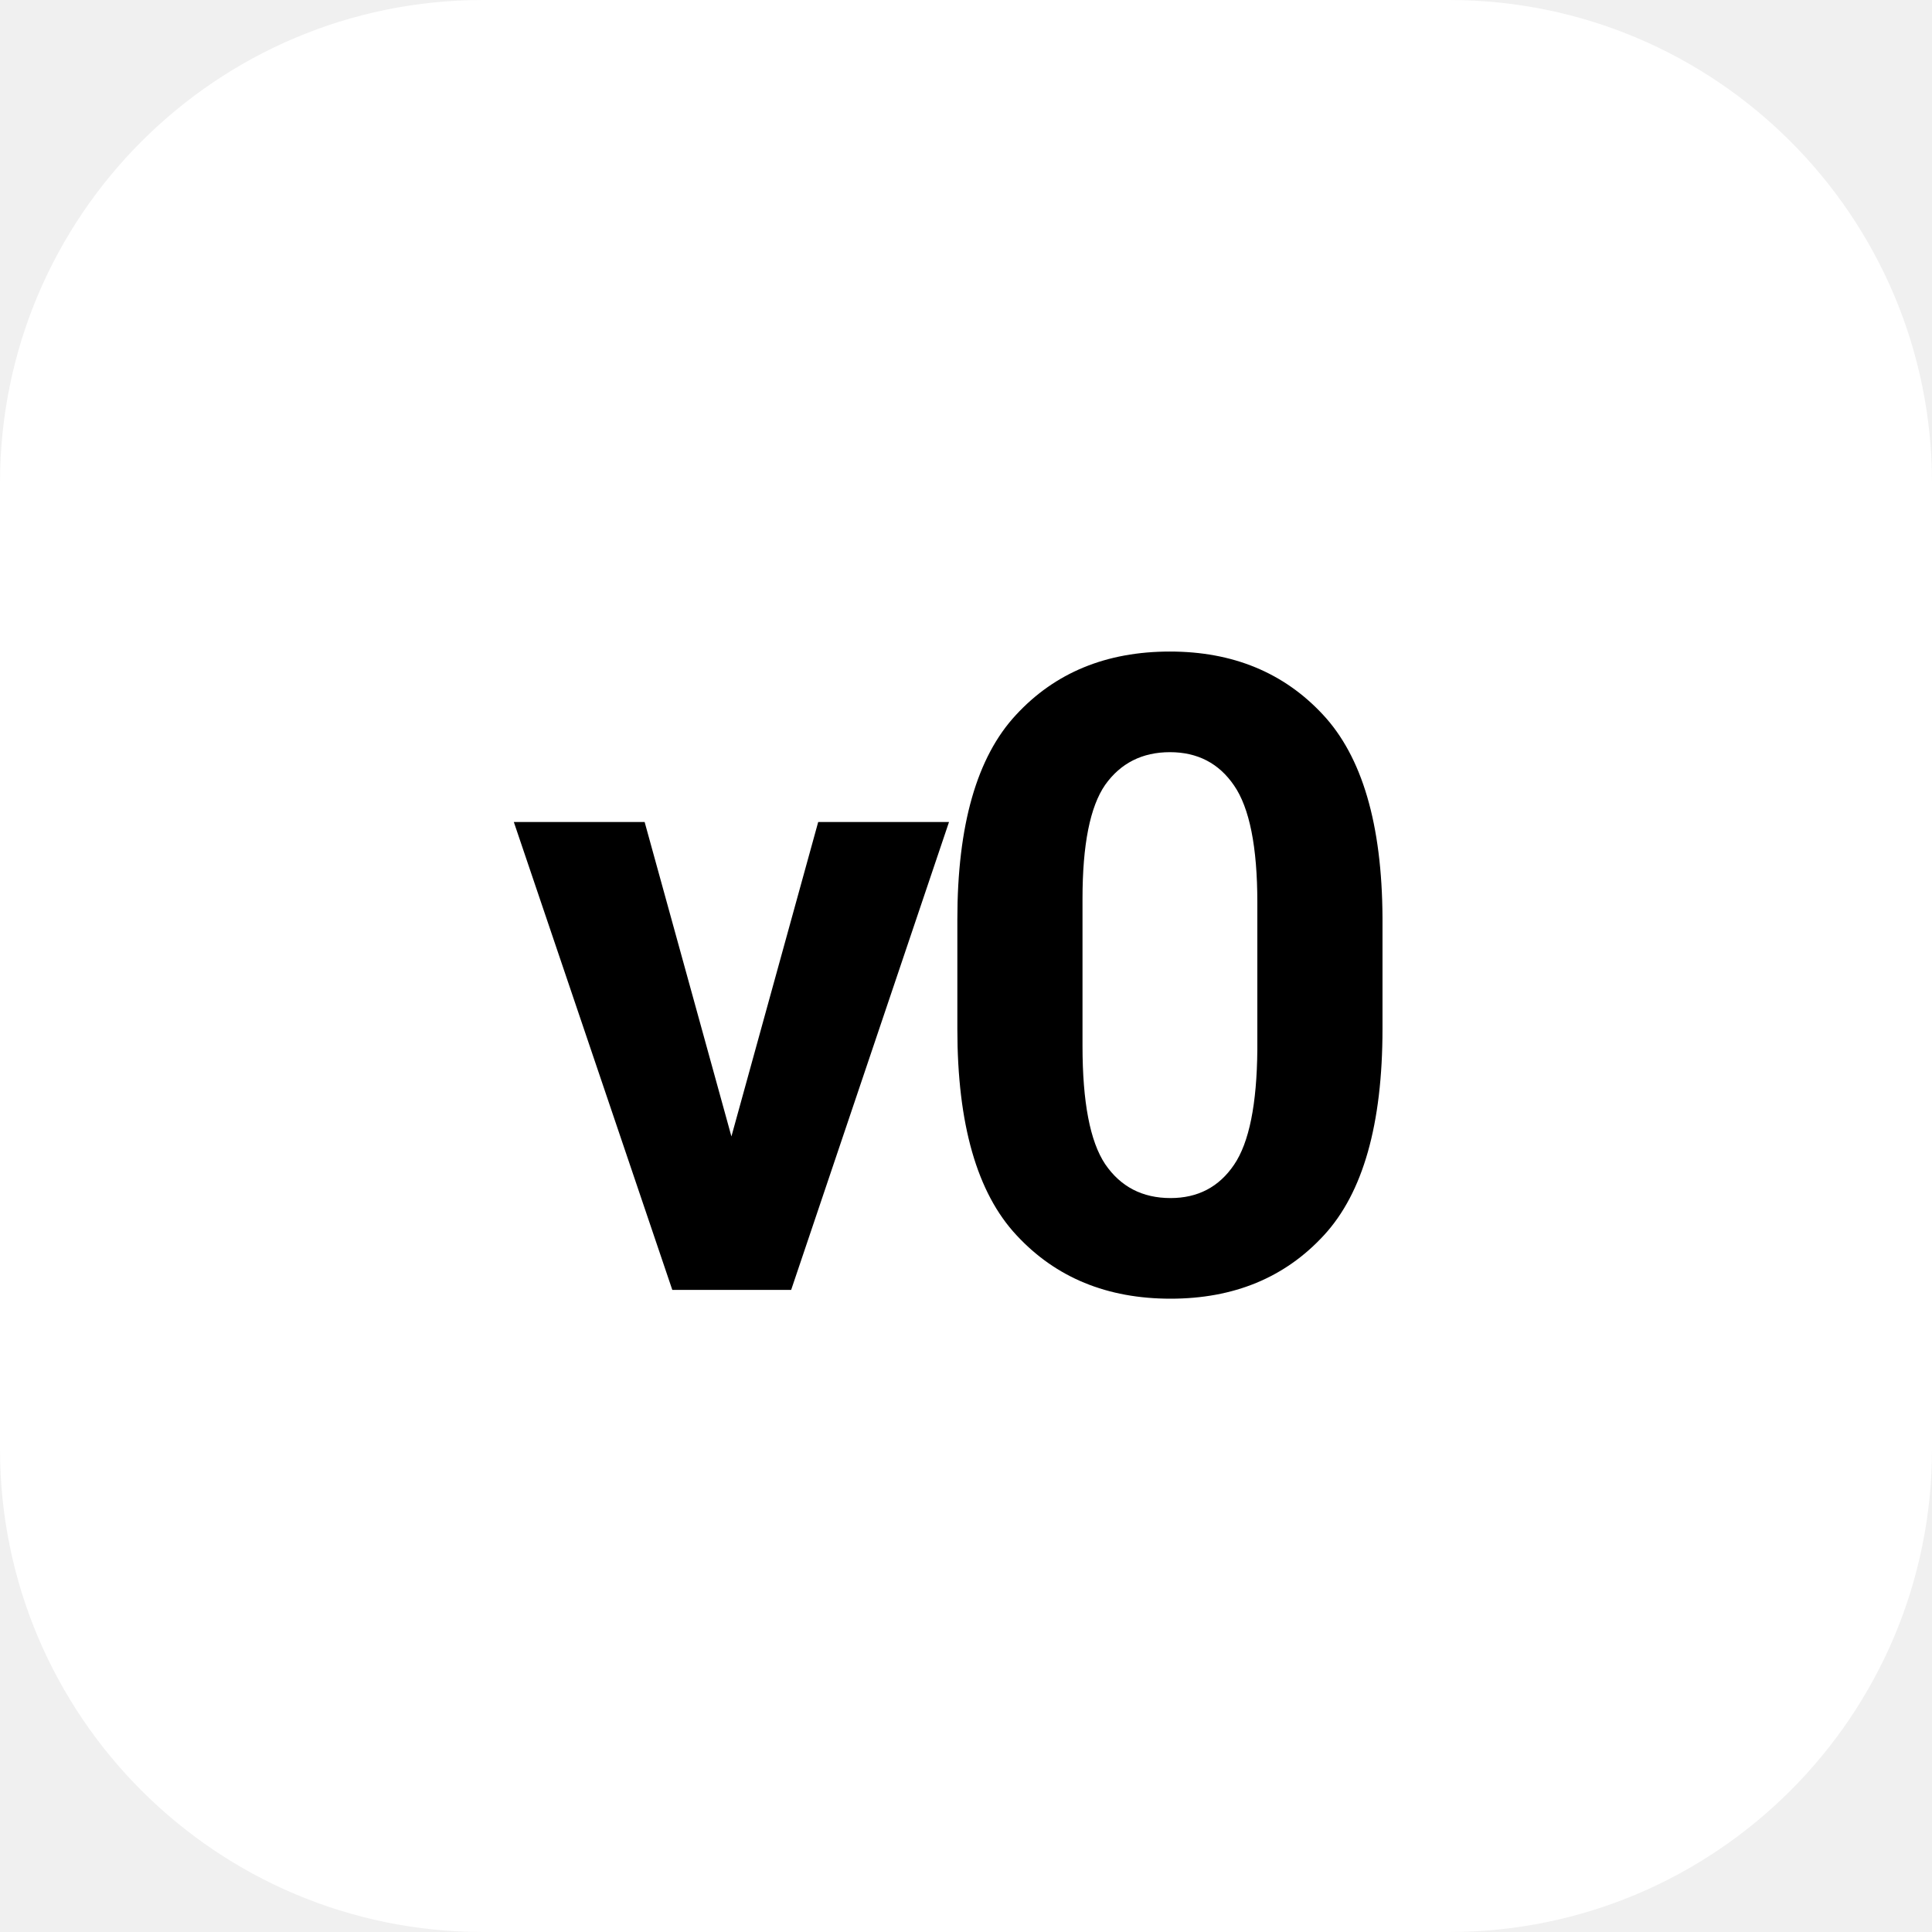
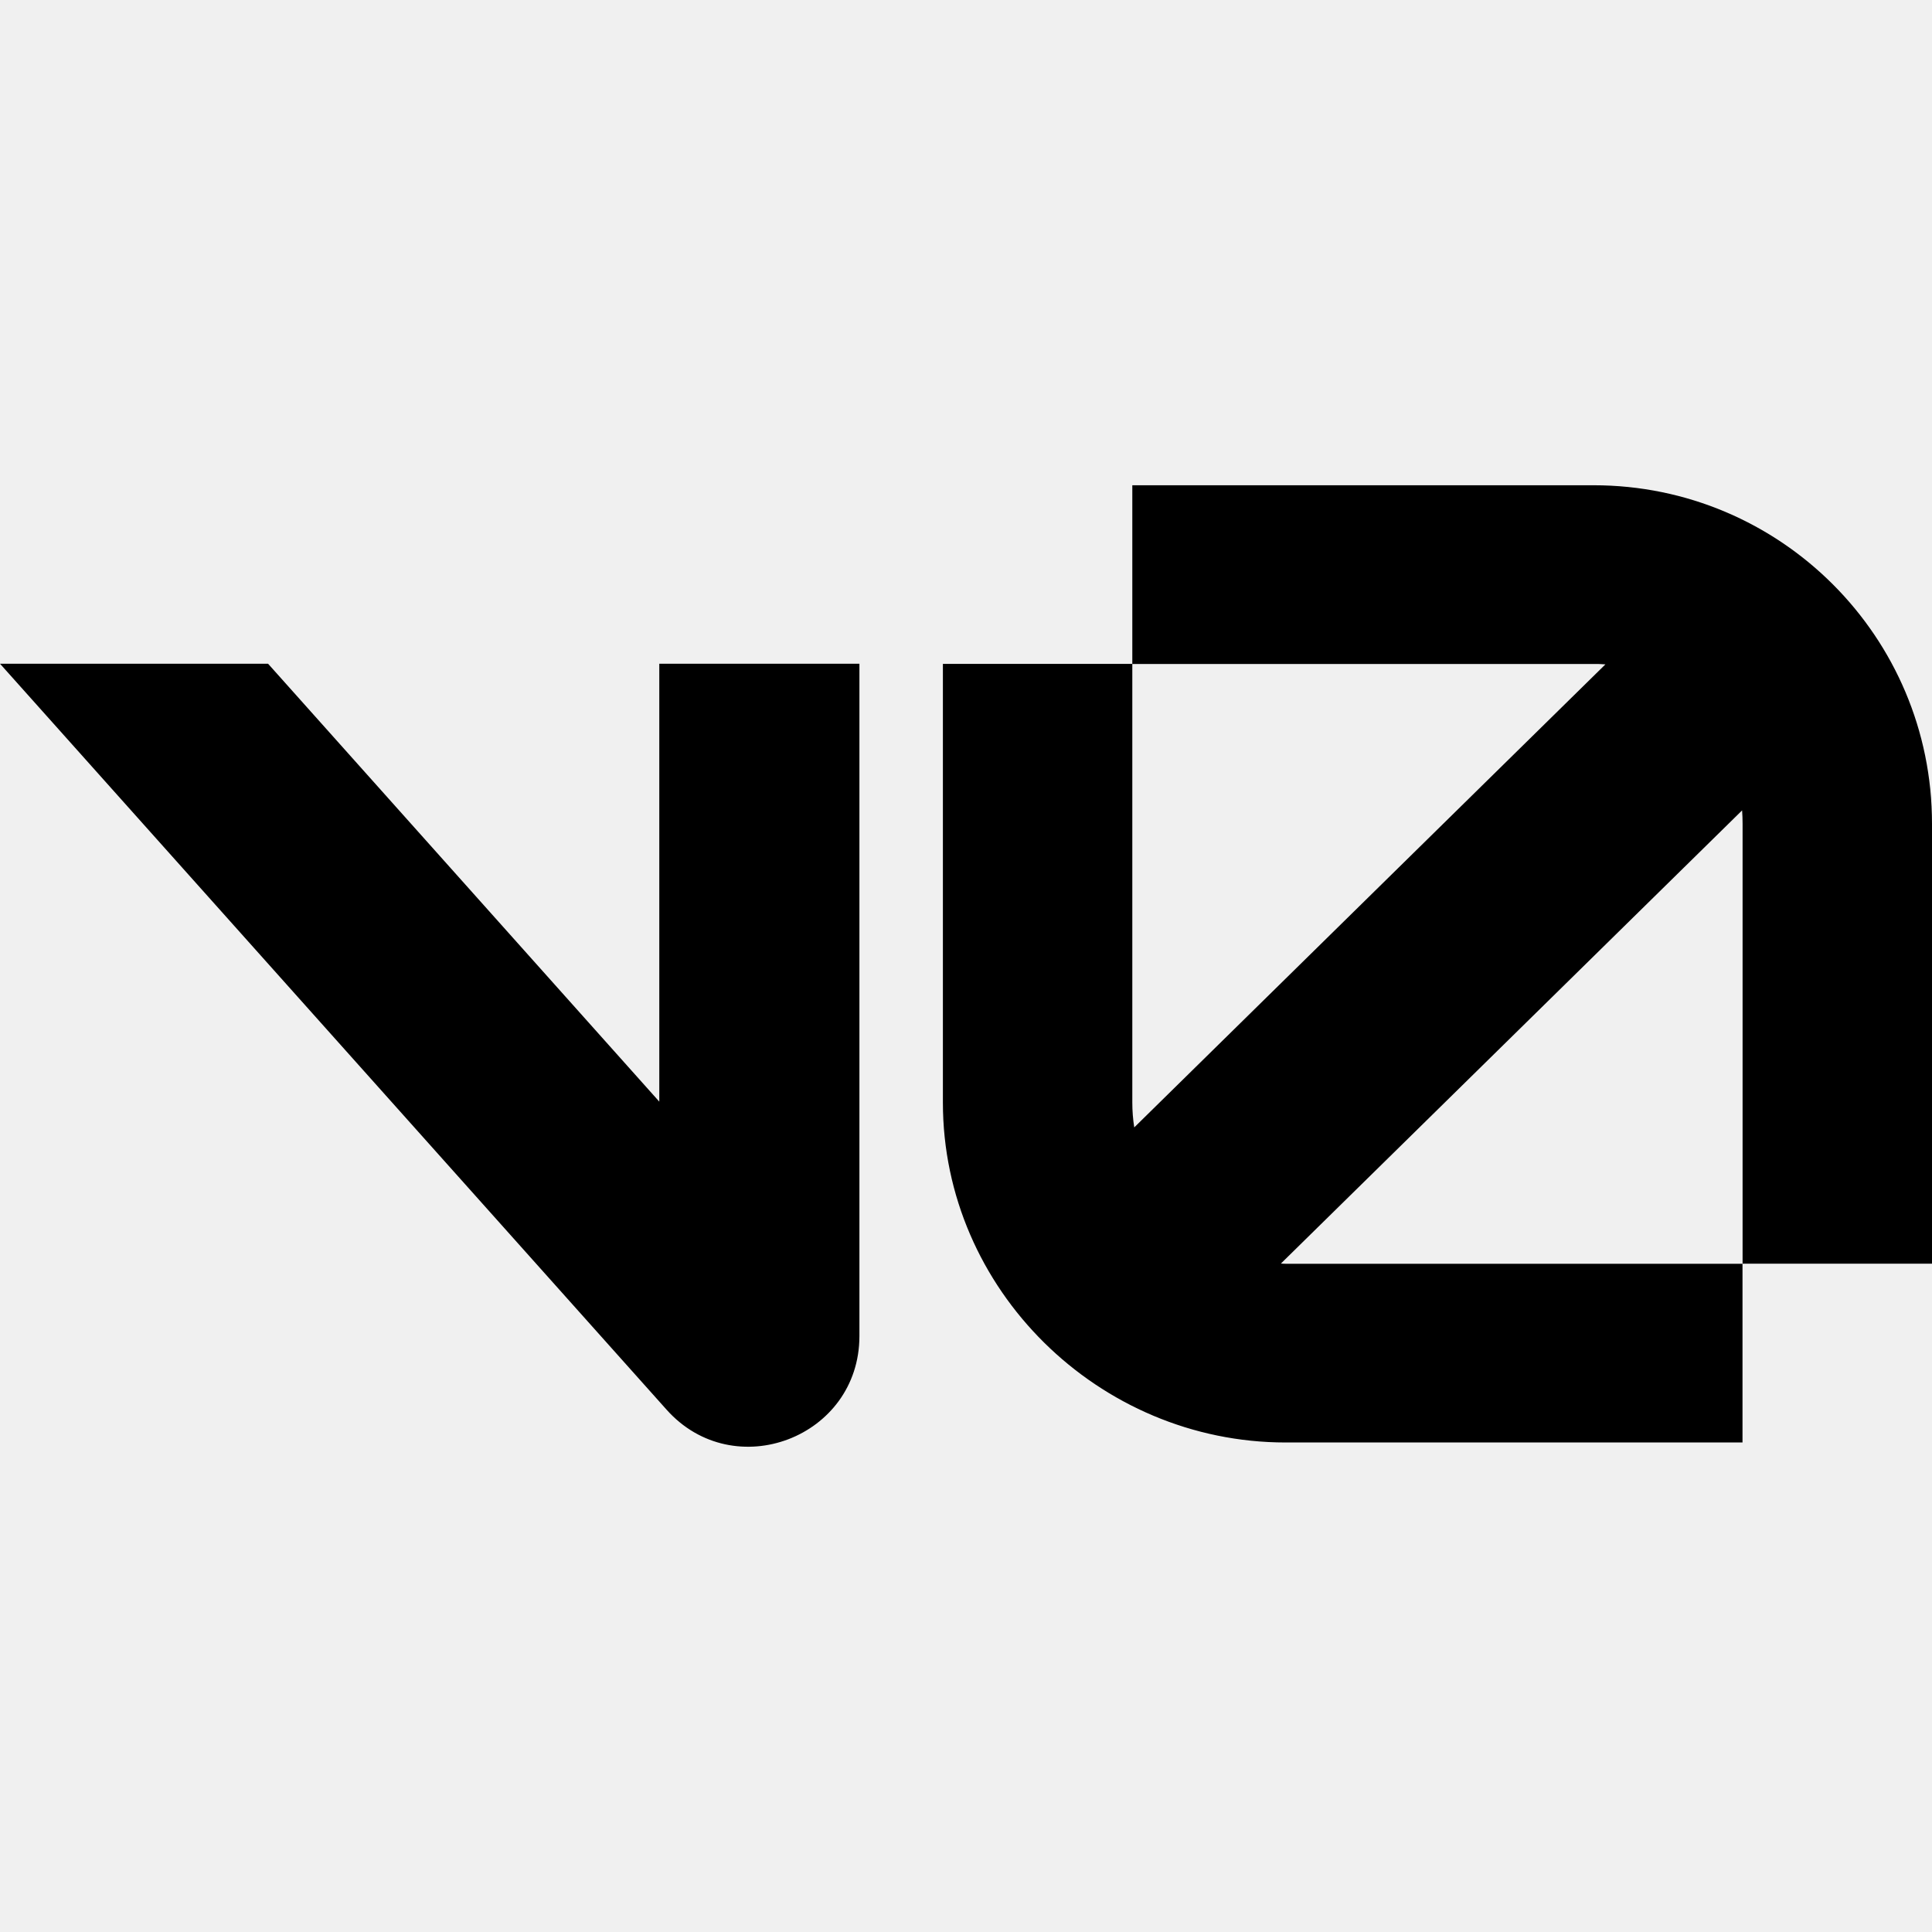
- <svg xmlns="http://www.w3.org/2000/svg" viewBox="0 0 48 48" fill="none">
-   <rect width="48" height="48" rx="12" fill="#ffffff" />
-   <text x="24" y="26" font-family="system-ui, -apple-system, BlinkMacSystemFont, 'Segoe UI', Roboto, sans-serif" font-weight="700" font-size="22" fill="#000000" text-anchor="middle" dominant-baseline="middle" letter-spacing="-1">v0</text>
+ <svg xmlns="http://www.w3.org/2000/svg" viewBox="0 0 24 24">
+   <path d="M14.066 6.028v2.22h5.729q.075-.001.148.005l-5.853 5.752a2 2 0 0 1-.024-.309V8.247h-2.353v5.45c0 2.322 1.935 4.222 4.258 4.222h5.675v-2.22h-5.675q-.03 0-.059-.003l5.729-5.629q.006.082.006.166v5.465H24v-5.465a4.204 4.204 0 0 0-4.205-4.205zM0 8.245l8.28 9.266c.839.94 2.396.346 2.396-.914V8.245H8.19v5.44l-4.86-5.44Z" fill="#000" />
</svg>
